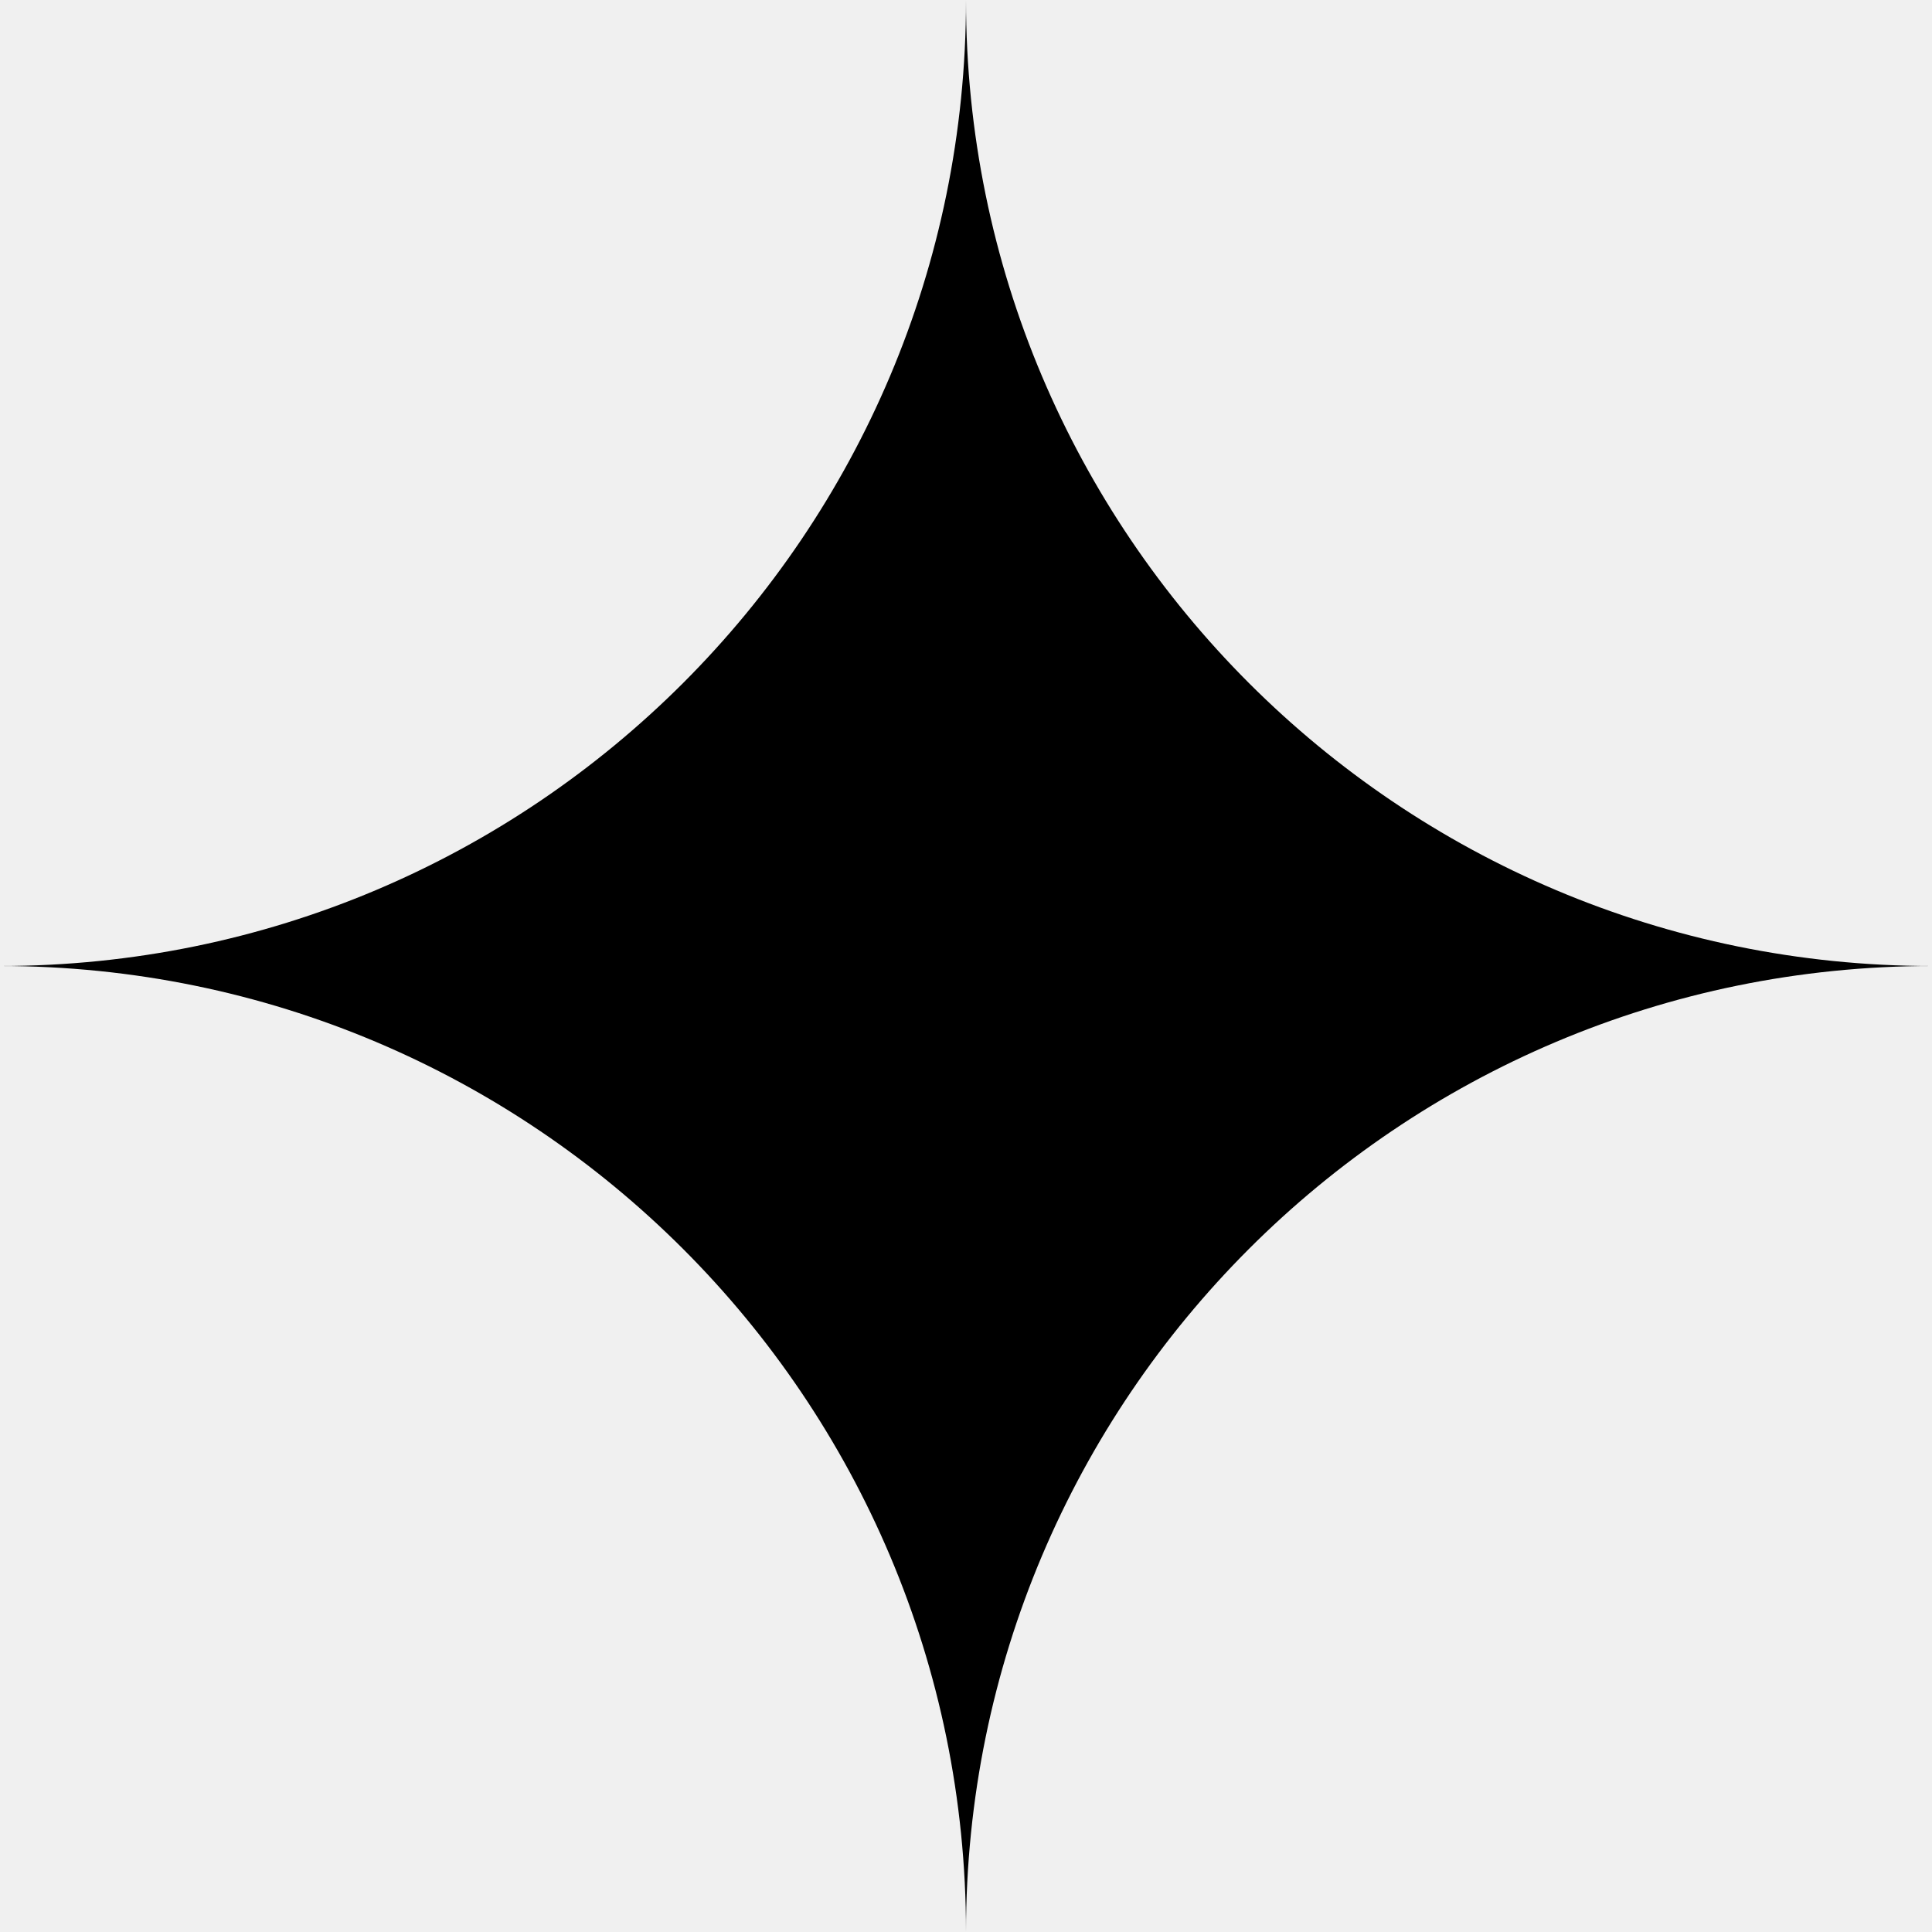
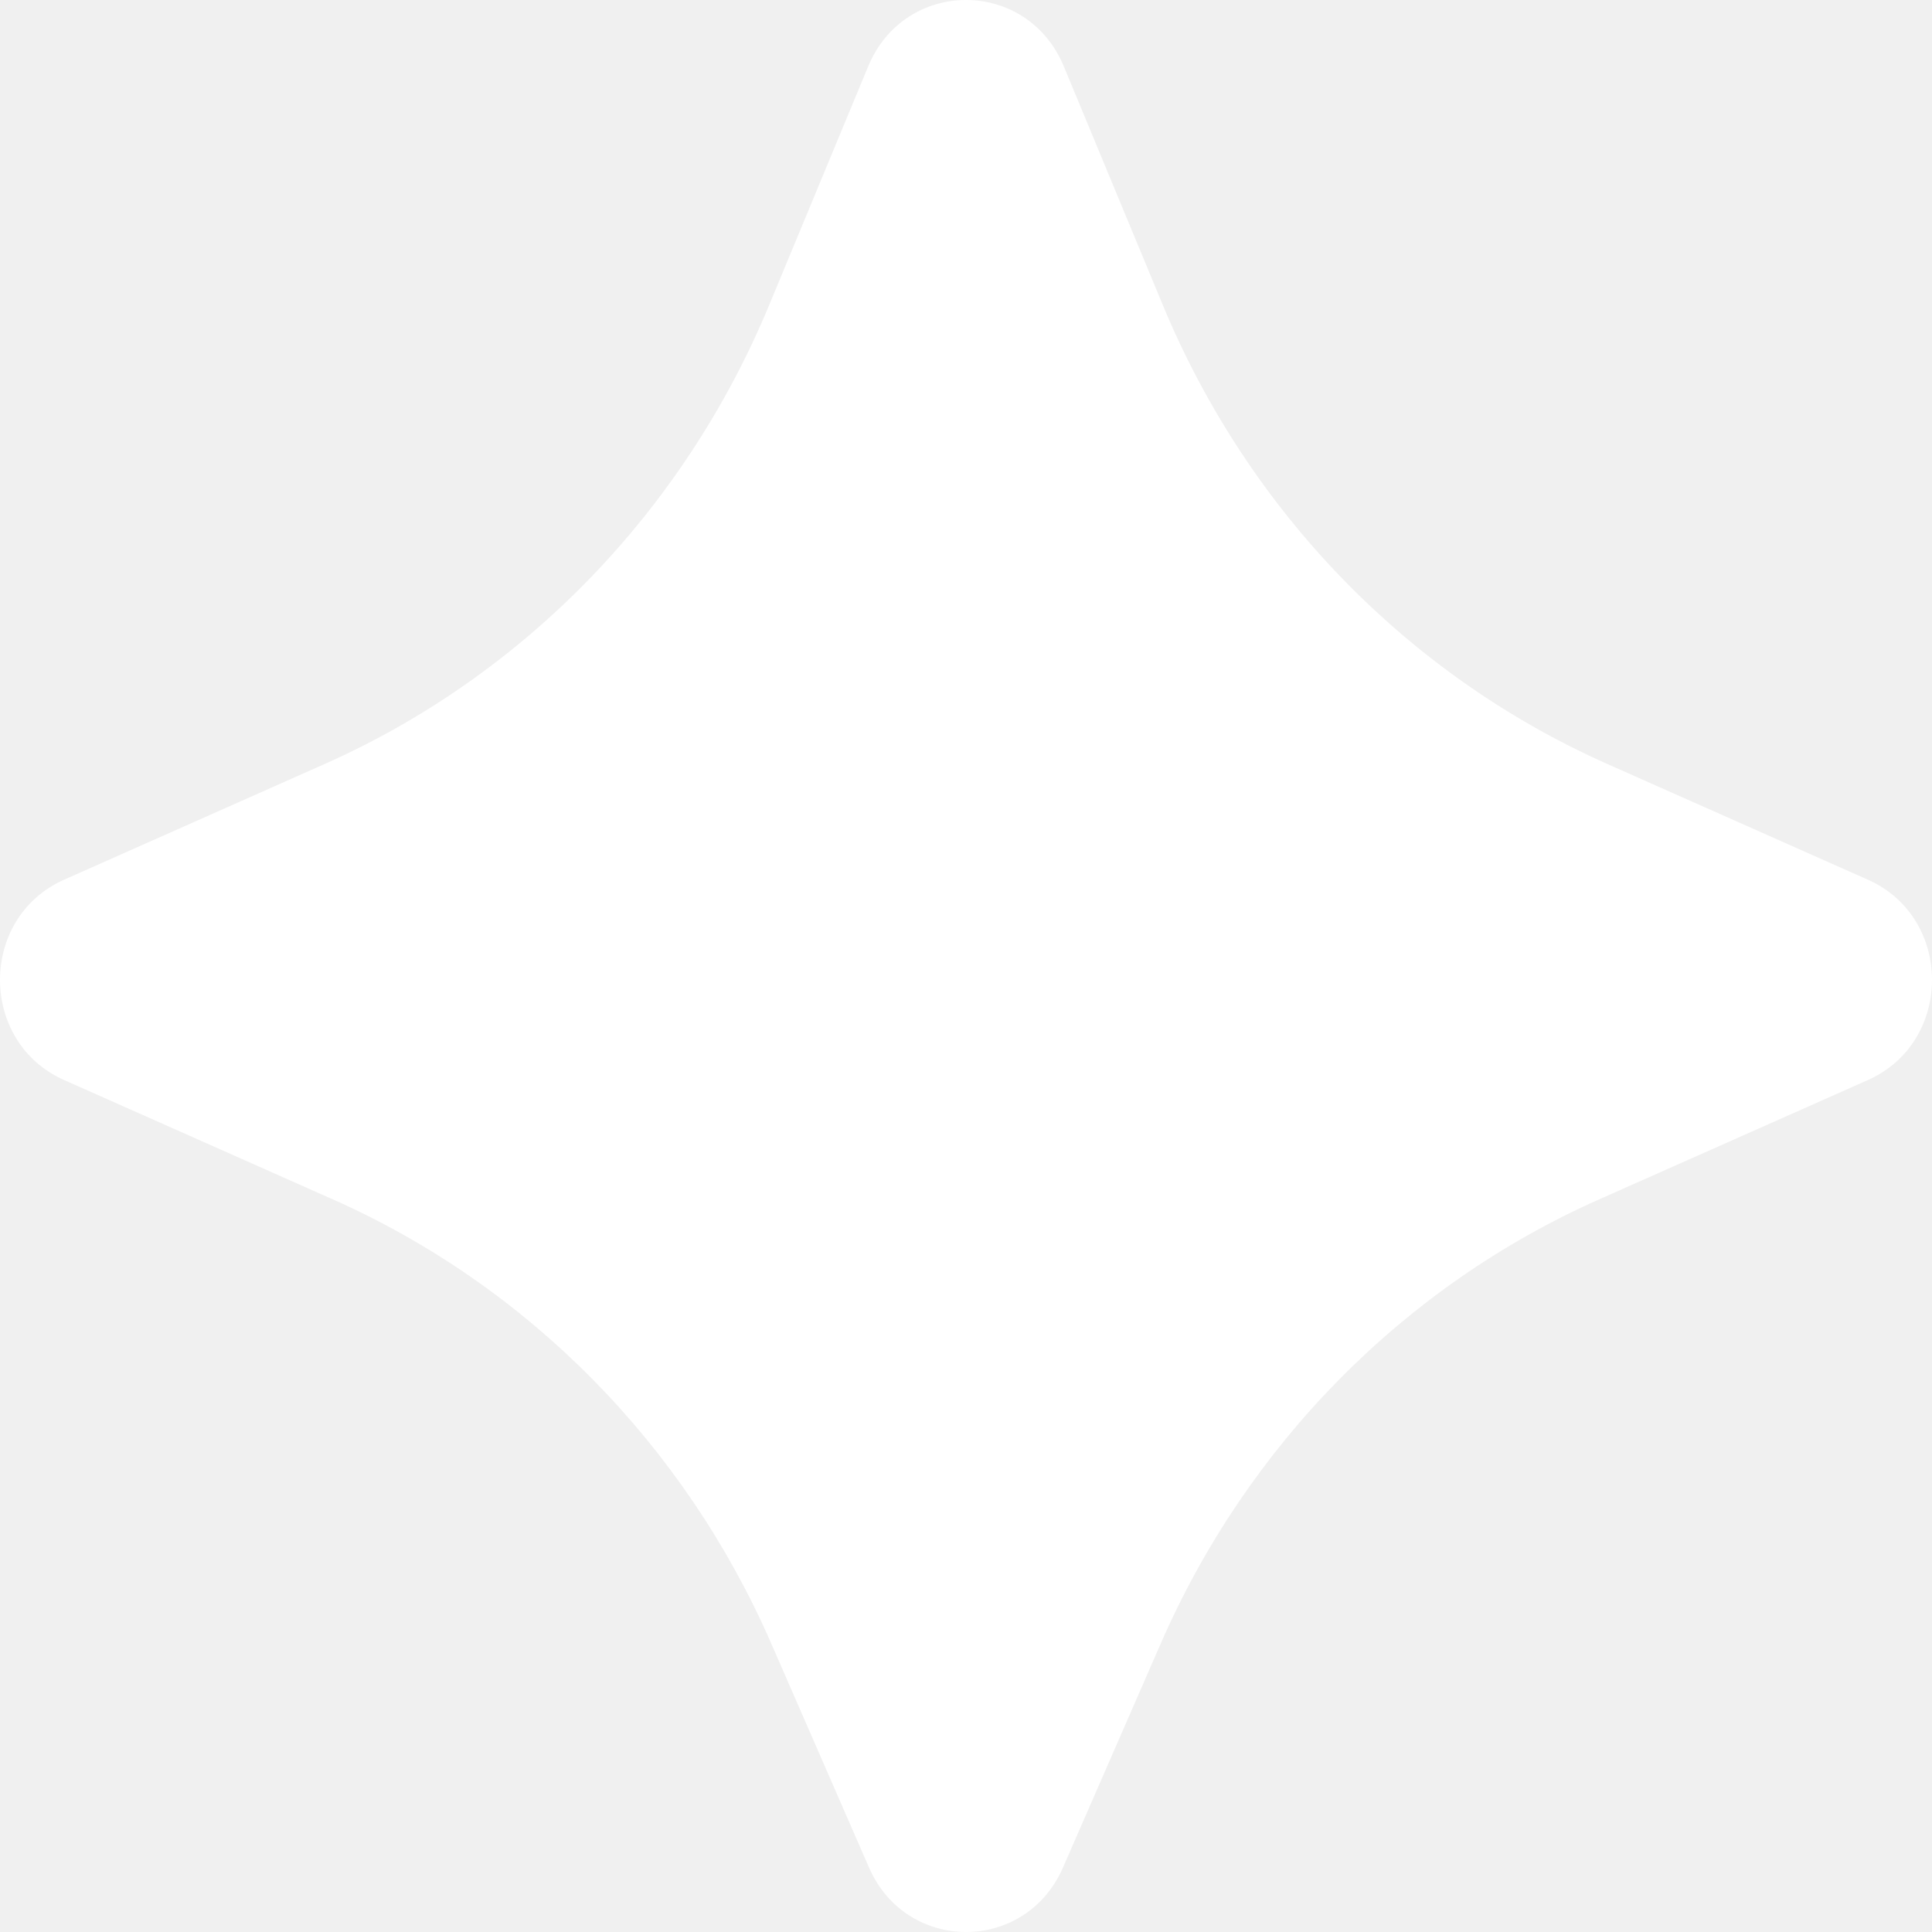
- <svg xmlns="http://www.w3.org/2000/svg" width="160" height="160" viewBox="0 0 160 160" fill="none">
-   <path d="M80 0C80 44.183 44.183 80 0 80C44.183 80 80 115.817 80 160C80 115.817 115.817 80 160 80C115.817 80 80 44.183 80 0Z" fill="currentColor" />
+ <svg xmlns="http://www.w3.org/2000/svg" width="70" height="70" viewBox="0 0 70 70" fill="none">
+   <path d="M42.053 59.555L38.515 67.663C37.155 70.779 32.845 70.779 31.485 67.663L27.947 59.555C24.798 52.339 19.13 46.596 12.061 43.456L2.322 39.131C-0.774 37.756 -0.774 33.249 2.322 31.874L11.757 27.684C19.008 24.463 24.777 18.507 27.872 11.045L31.456 2.405C32.786 -0.802 37.214 -0.802 38.544 2.405L42.128 11.046C45.223 18.507 50.992 24.463 58.243 27.684L67.678 31.874C70.774 33.249 70.774 37.756 67.678 39.131L57.939 43.456C50.87 46.596 45.202 52.339 42.053 59.555Z" fill="white" />
</svg>
